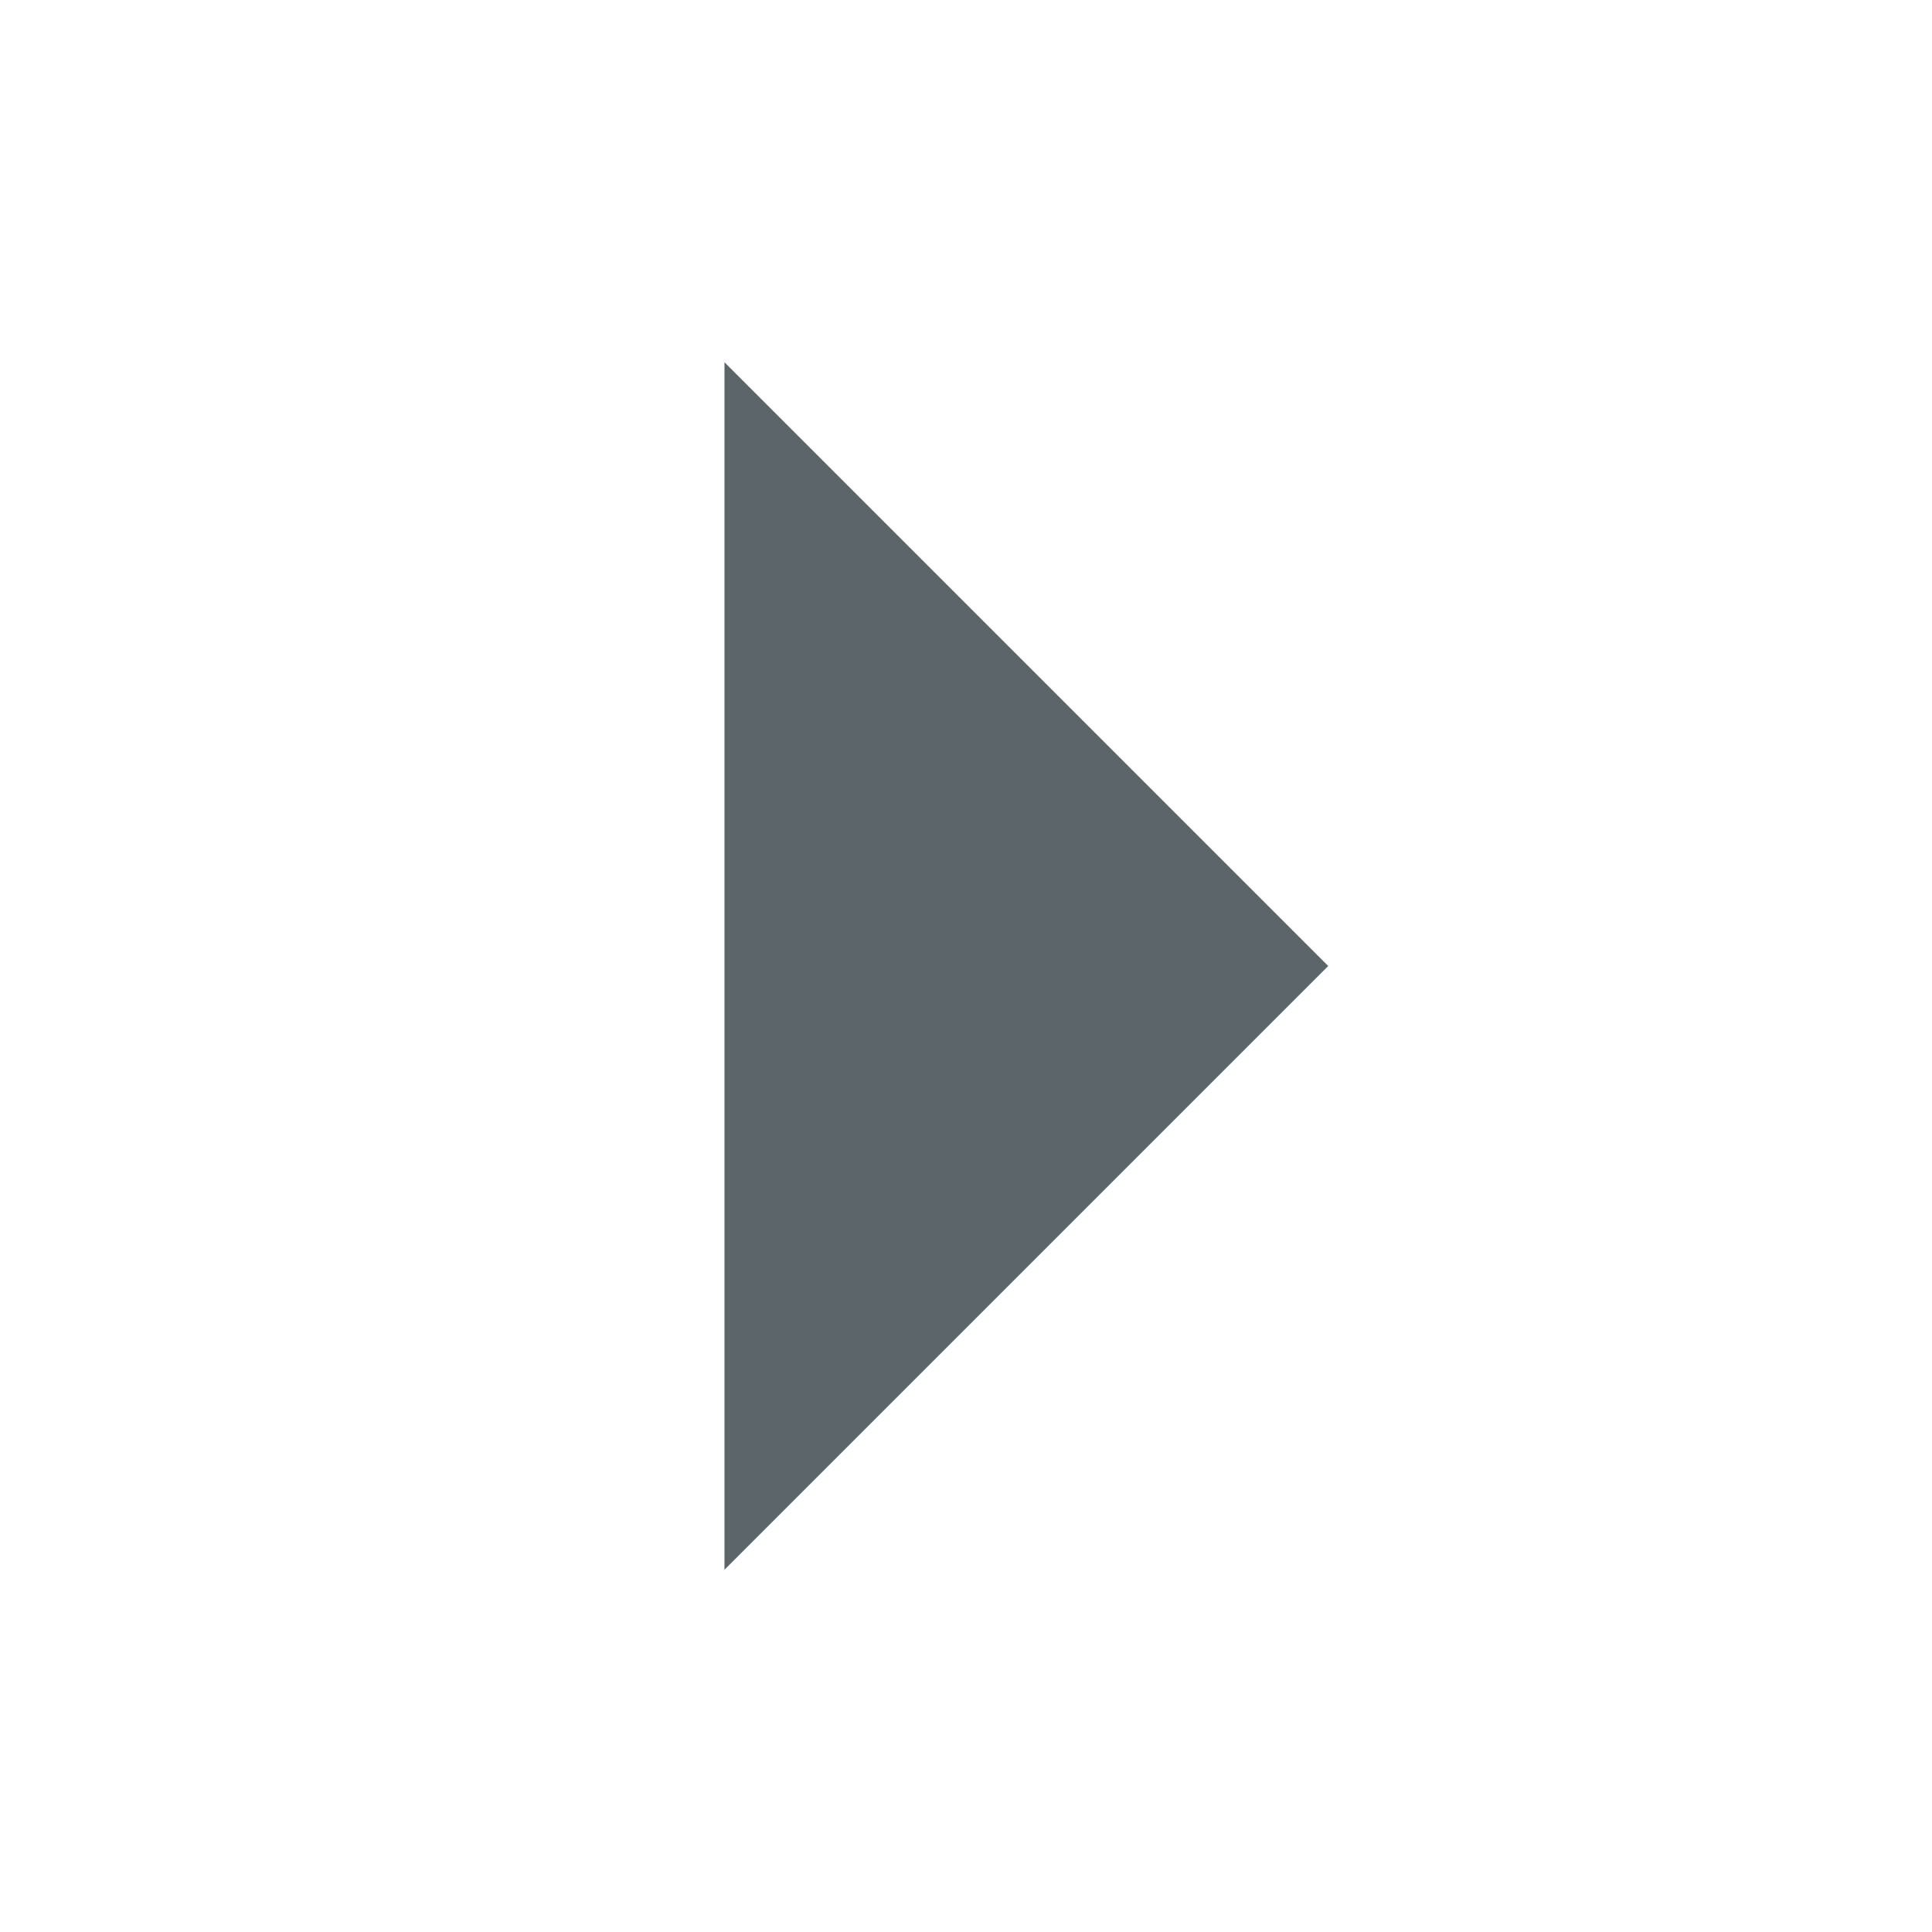
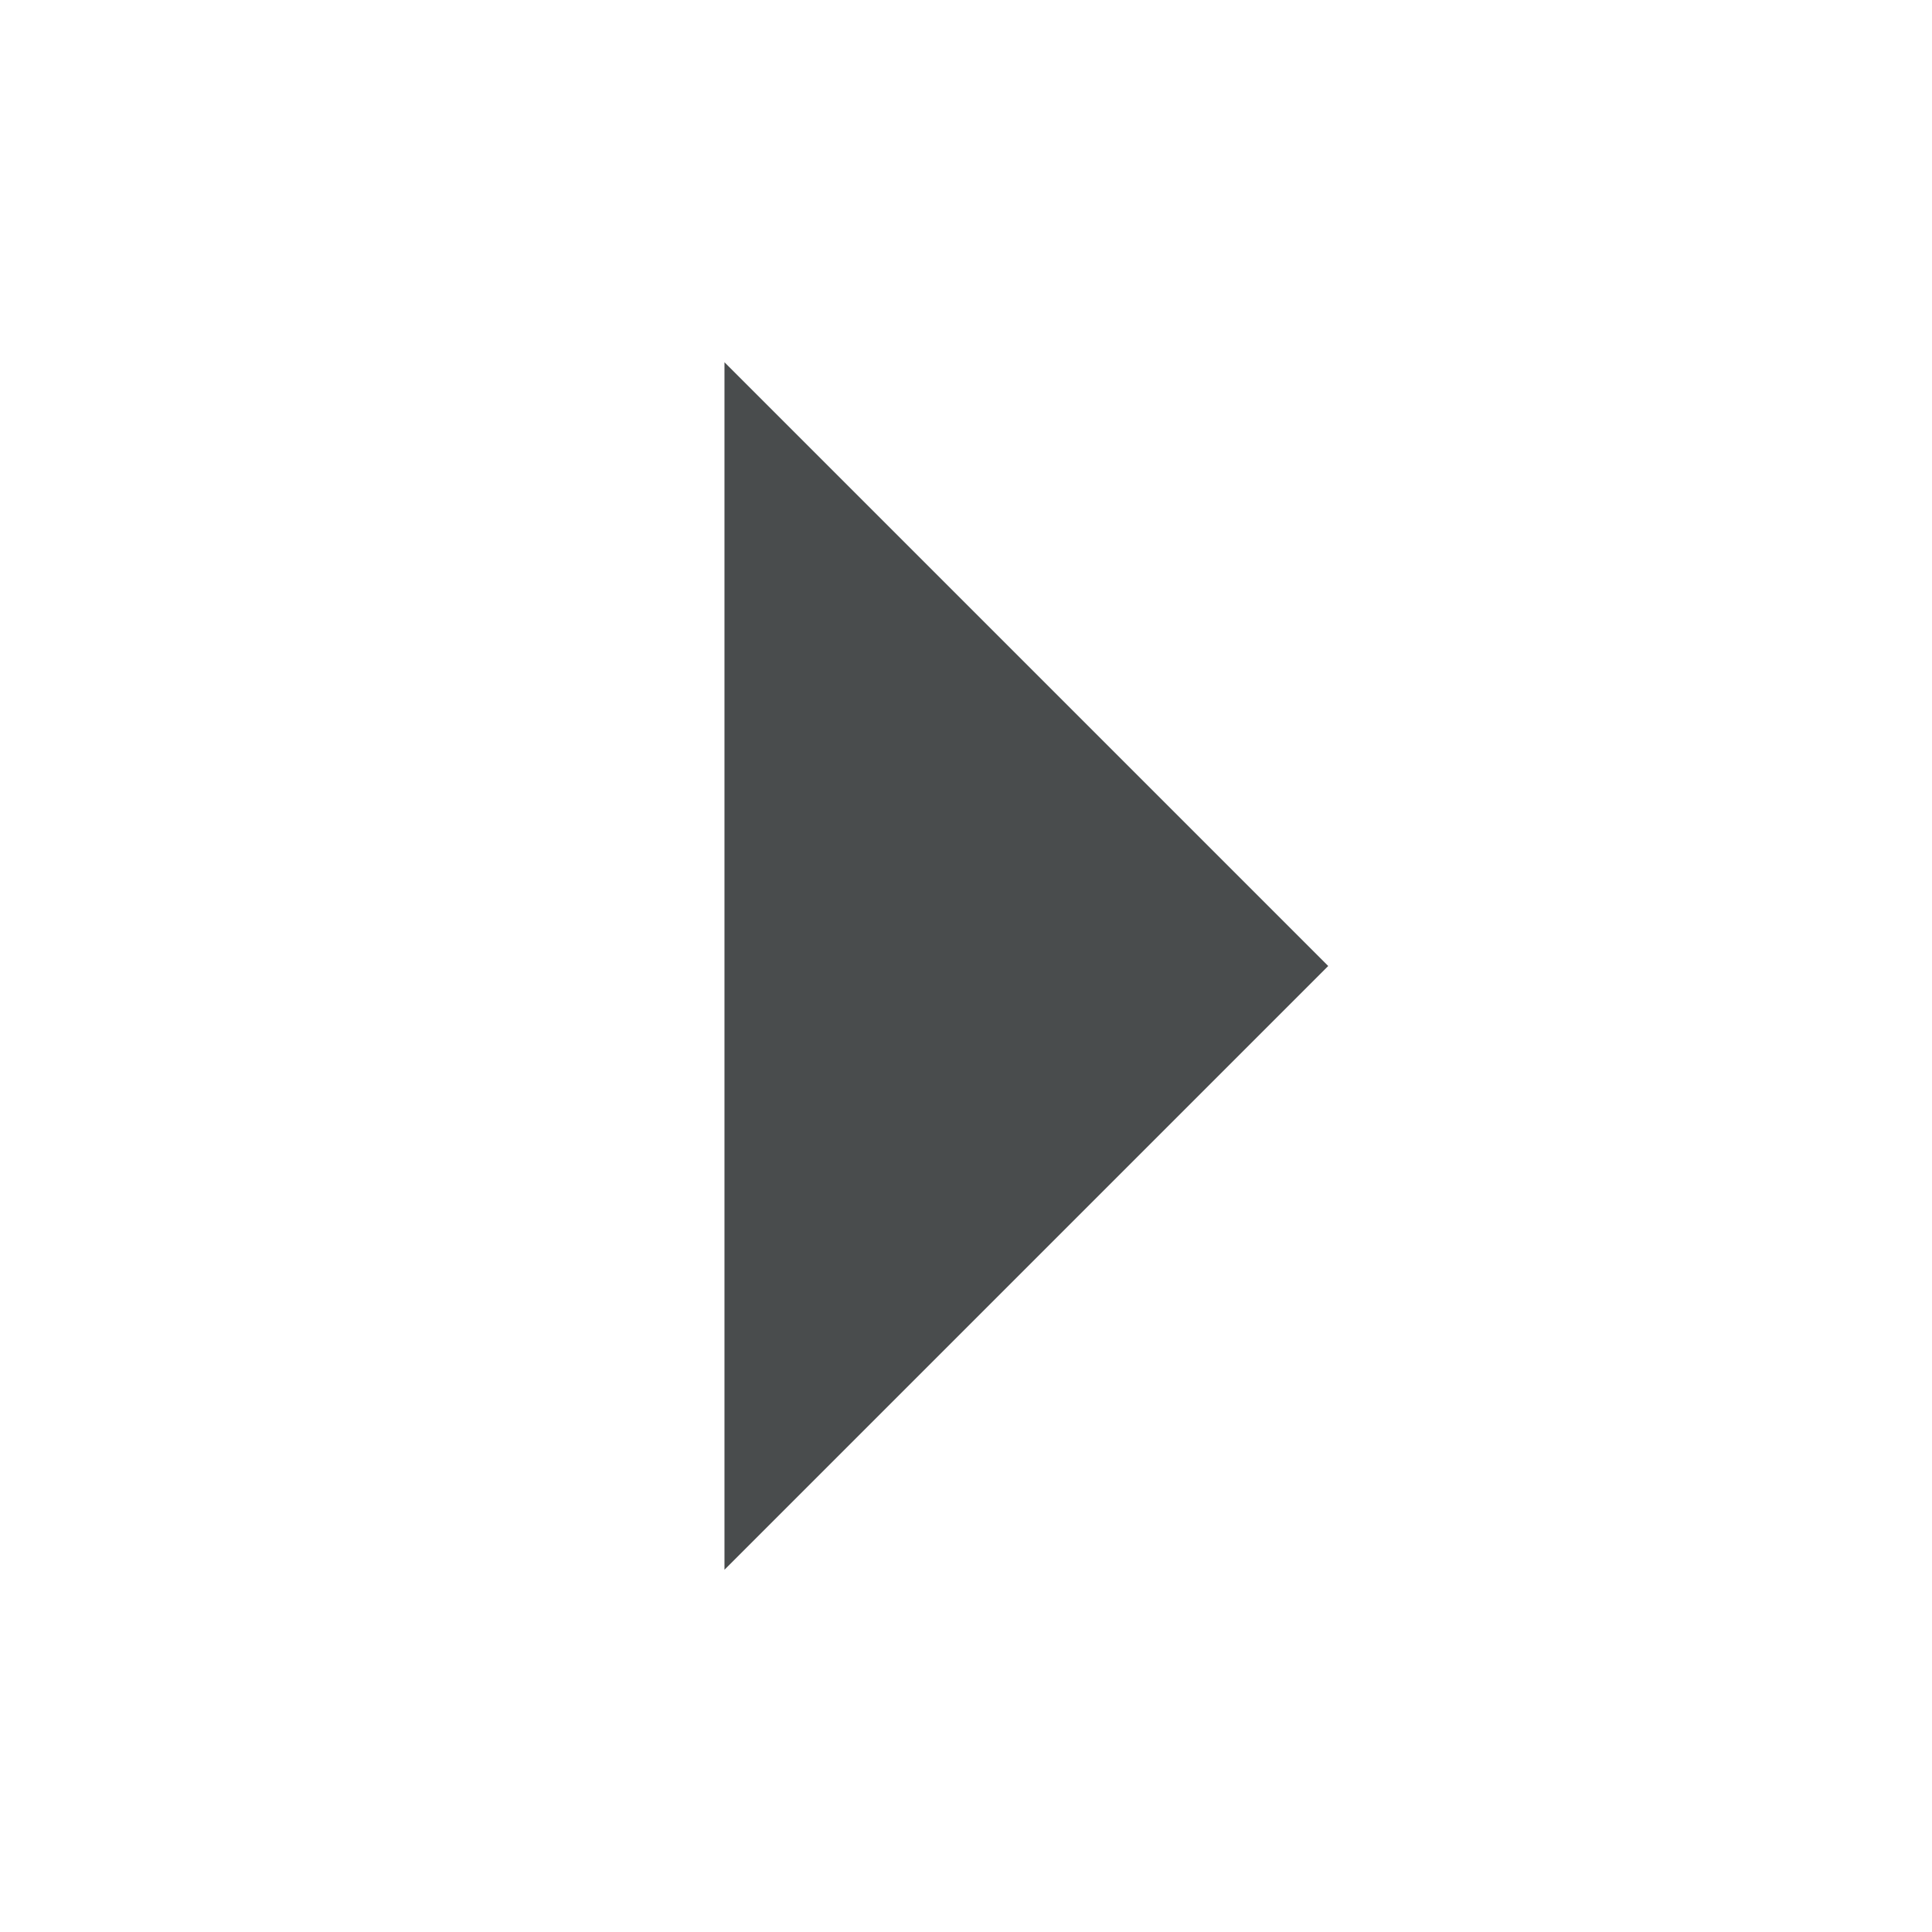
<svg xmlns="http://www.w3.org/2000/svg" height="16" id="svg7384" version="1.1" width="16">
  <defs id="defs7386" />
  <g id="layer9" style="display:inline" transform="translate(-301.0002,-807)" />
  <g id="layer10" style="display:inline" transform="translate(-301.0002,-807)" />
  <g id="layer11" transform="translate(-301.0002,-807)" />
  <g id="layer13" style="display:inline" transform="translate(-301.0002,-807)" />
  <g id="layer14" transform="translate(-301.0002,-807)" />
  <g id="layer15" style="display:inline" transform="translate(-301.0002,-807)" />
  <g id="g71291" style="display:inline" transform="translate(-301.0002,-807)" />
  <g id="g4953" style="display:inline" transform="translate(-301.0002,-807)" />
  <g id="layer12" style="display:inline" transform="translate(-301.0002,-807)">
-     <path d="m 307,820 5,-5 -5,-5 z" id="path6412" style="fill:#263238;fill-opacity:0.75;stroke:none" />
+     <path d="m 307,820 5,-5 -5,-5 z" id="path6412" style="fill:#0c1012;fill-opacity:0.75;stroke:none" />
  </g>
</svg>
